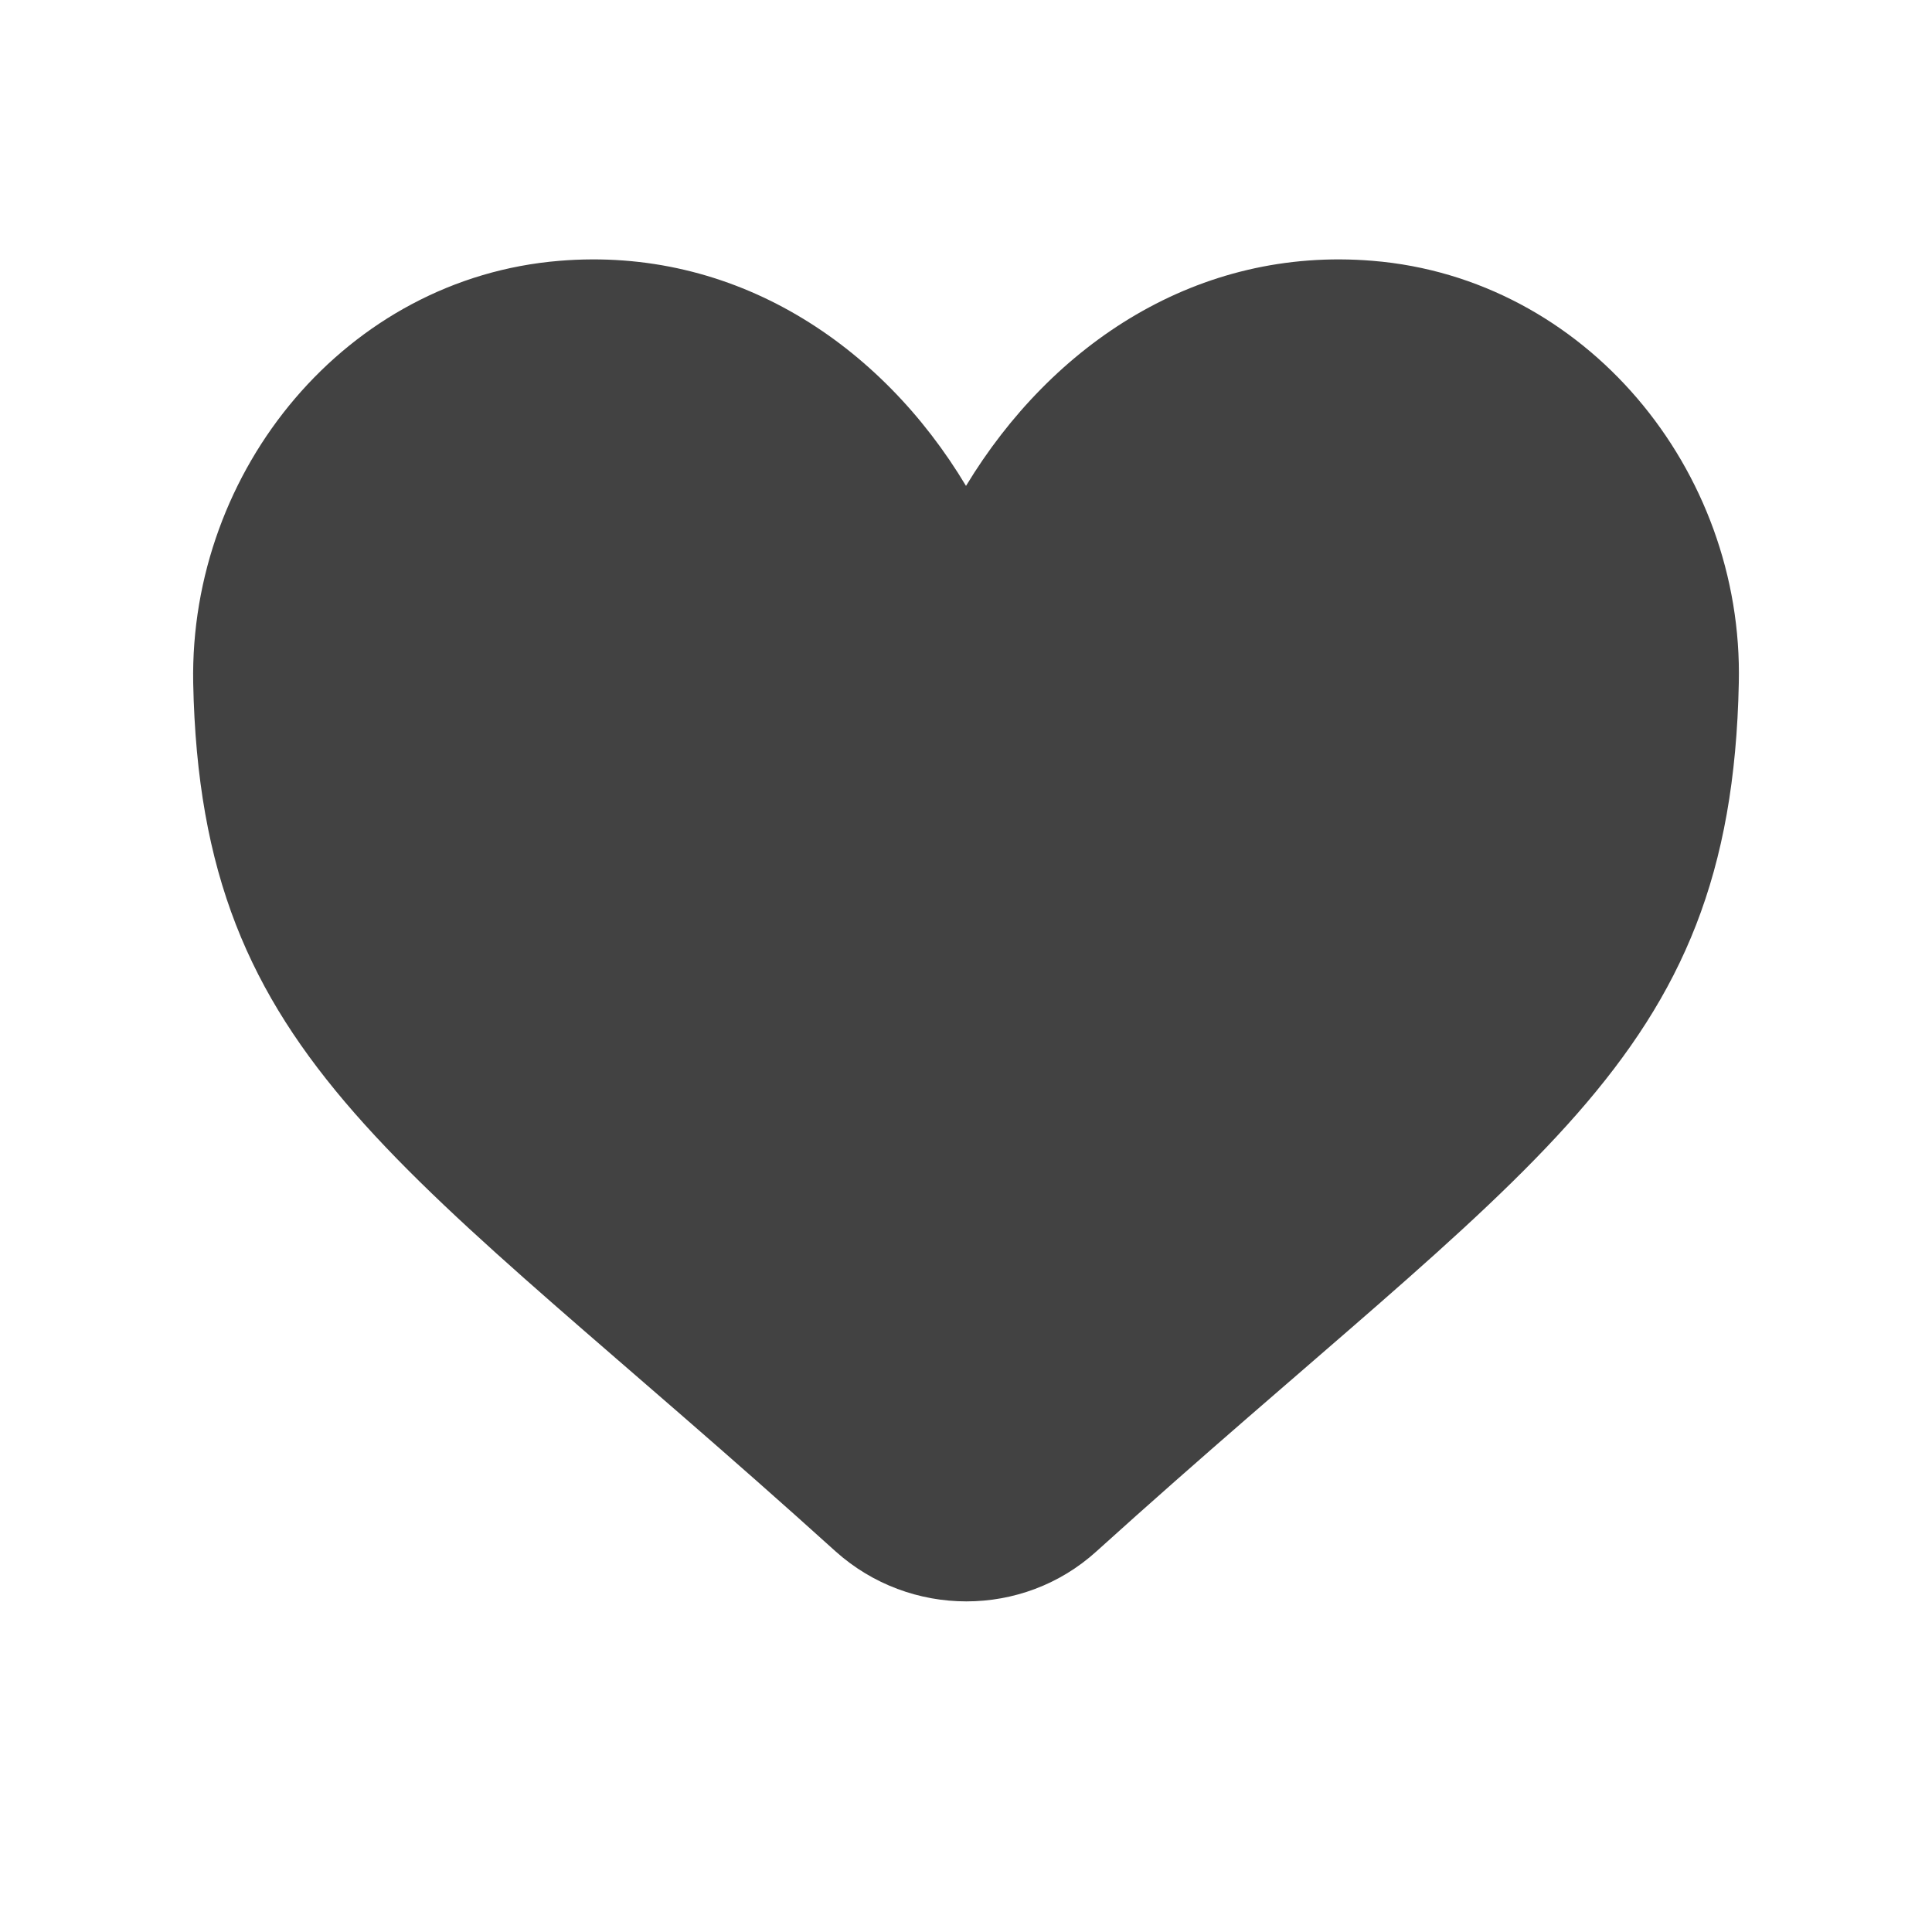
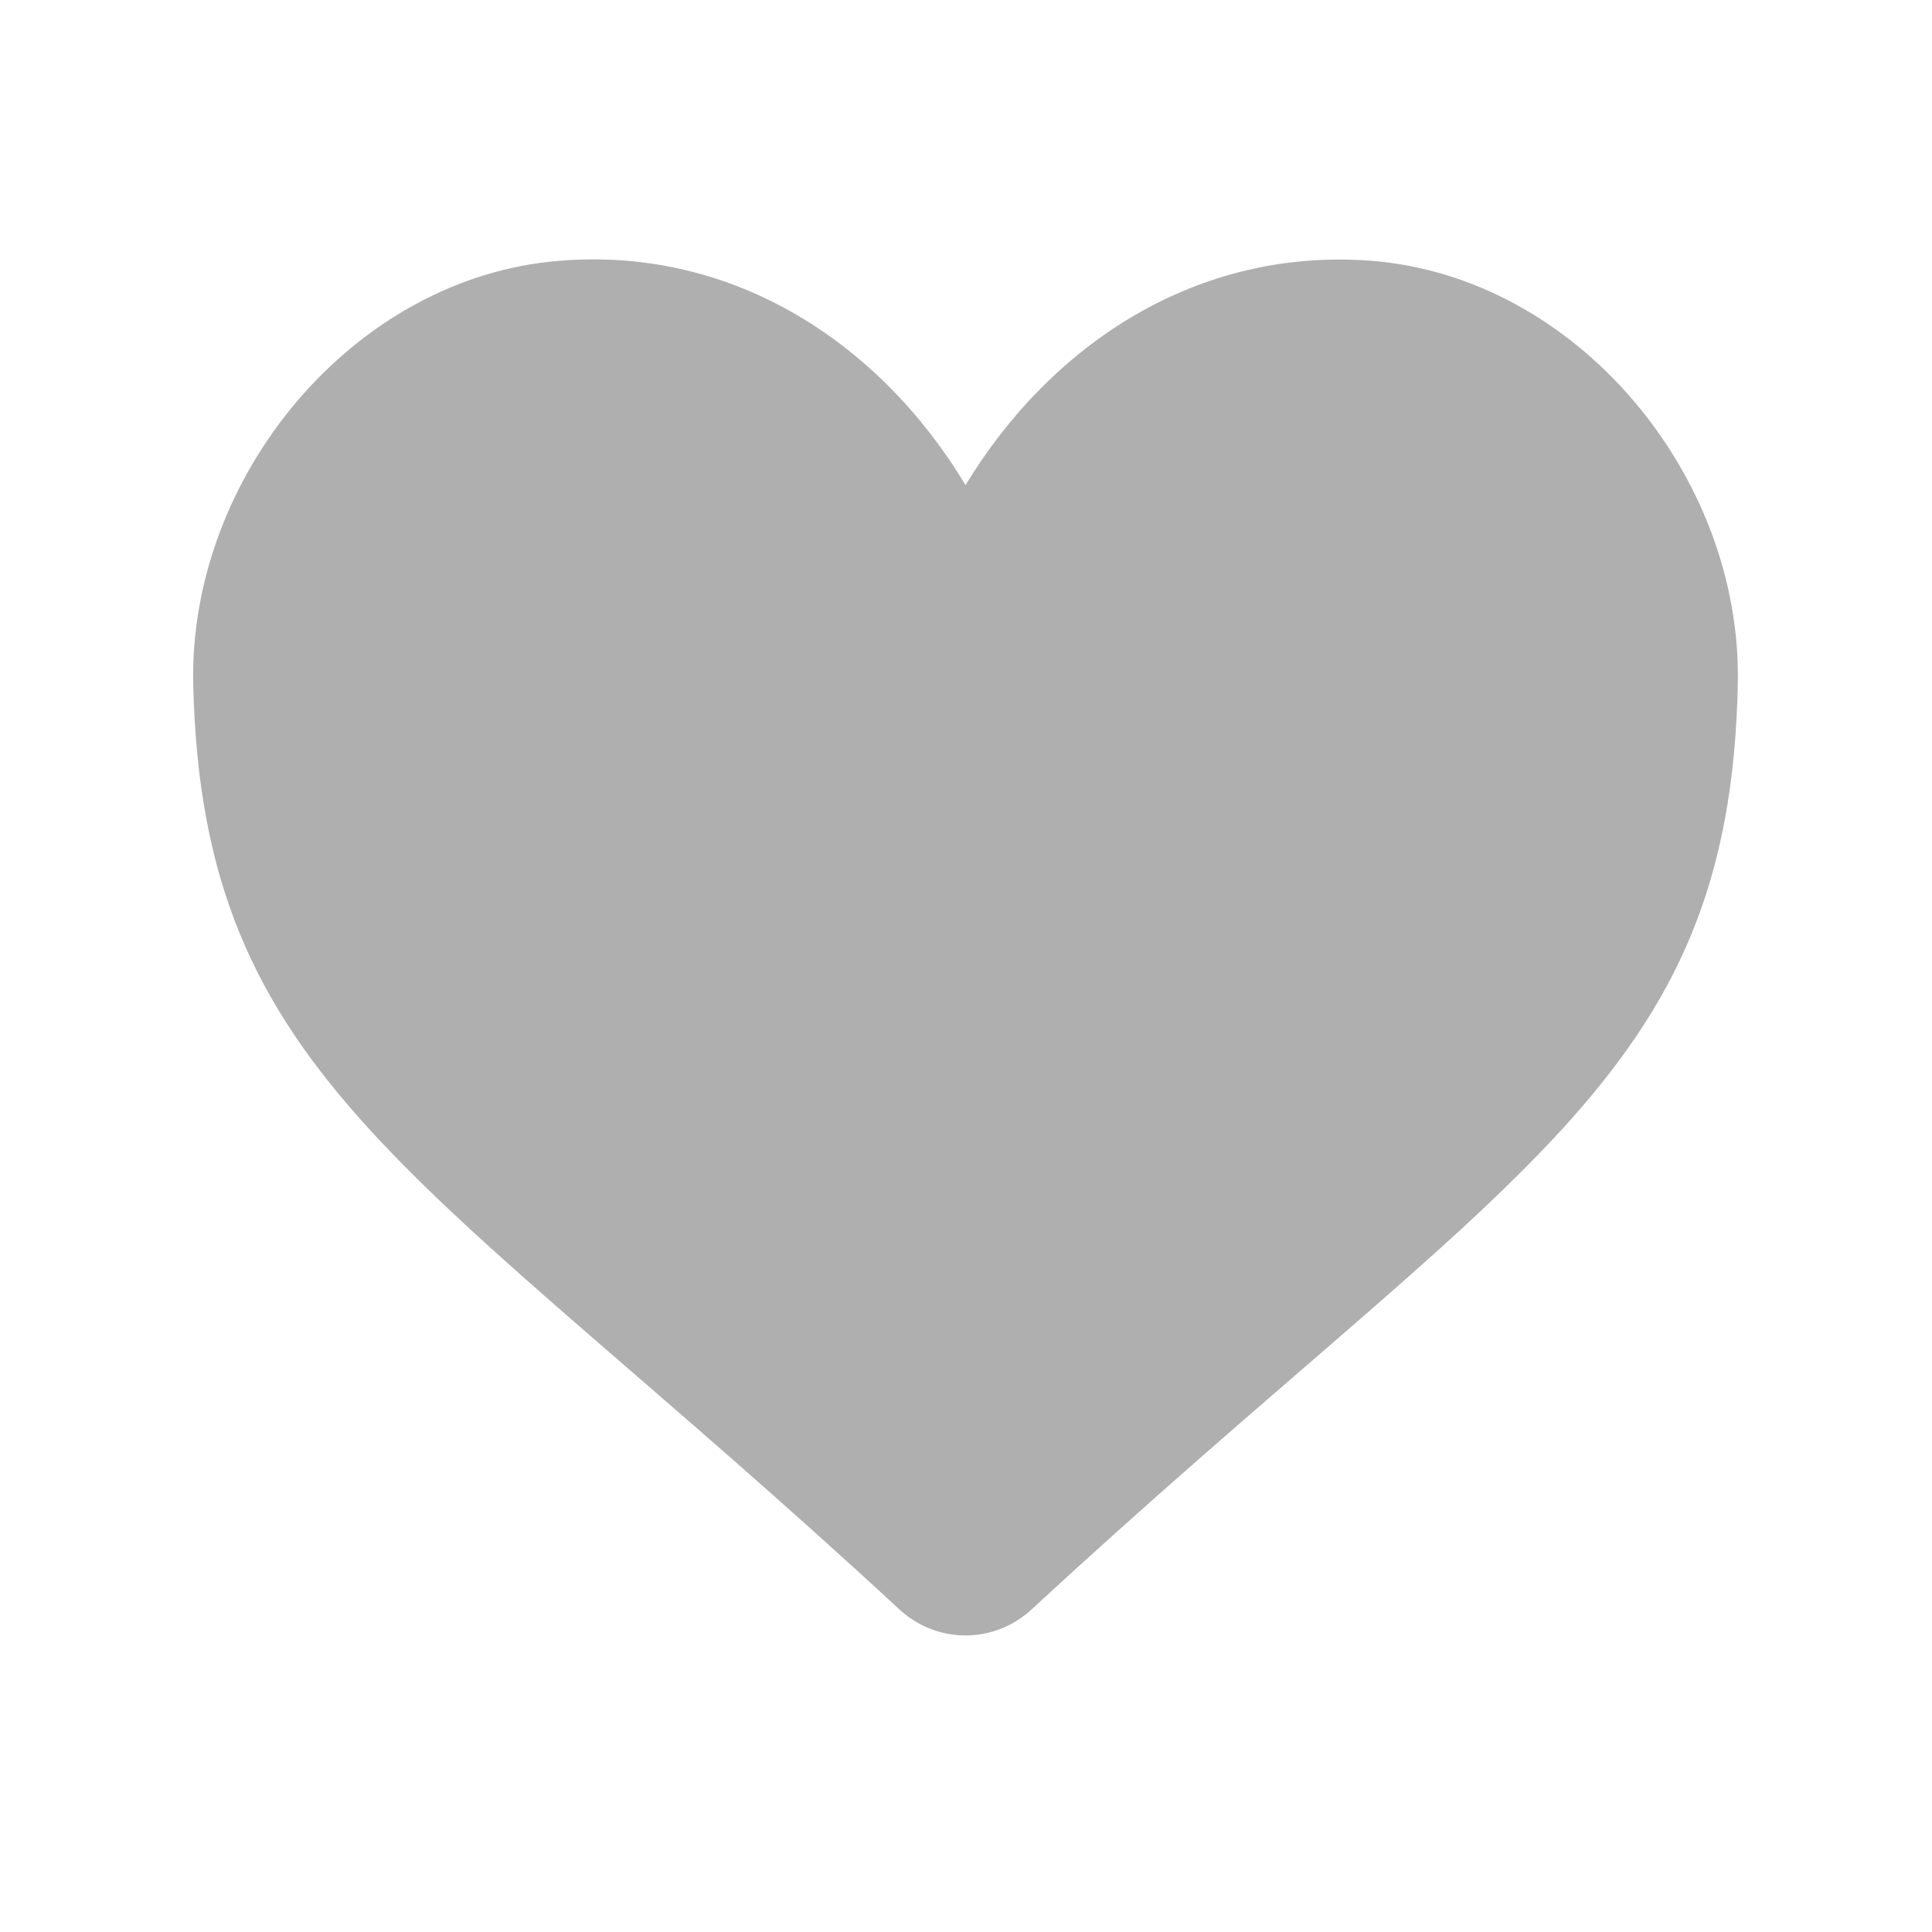
- <svg xmlns="http://www.w3.org/2000/svg" id="uuid-baf26e11-53f2-4045-bd2e-966a1d2d3991" data-name="레이어 1" viewBox="0 0 20 20">
+ <svg xmlns="http://www.w3.org/2000/svg" id="uuid-fb927795-095d-4272-a191-257ddc6d532d" data-name="레이어 1" viewBox="0 0 20 20">
  <defs>
    <style>
-       .uuid-316aa64e-c104-4213-a4f4-1db960573aeb {
-         fill: #424242;
+       .uuid-0f65bba0-0f81-47a4-9219-9be9d8fa829c {
+         fill: #afafaf;
        stroke-width: 0px;
      }
    </style>
  </defs>
-   <g id="uuid-86b2c3e4-504b-4874-9599-c6c8b8c7b0c0" data-name="path4">
-     <path class="uuid-316aa64e-c104-4213-a4f4-1db960573aeb" d="M10,5.03c-.88-1.47-2.4-2.48-4.21-2.33-2.2.18-3.83,2.16-3.79,4.37.08,3.95,2.16,4.93,6.65,8.99.77.69,1.94.69,2.7,0,4.48-4.05,6.57-5.03,6.65-8.99.05-2.21-1.59-4.19-3.79-4.37-1.81-.15-3.32.86-4.21,2.33Z" />
+   <g id="uuid-3afd685c-df2b-4d63-b197-8ea49cf0bc00" data-name="path4">
+     <path class="uuid-0f65bba0-0f81-47a4-9219-9be9d8fa829c" d="M10,5.03c-.88-1.47-2.4-2.48-4.21-2.33-2.13.17-3.83,2.23-3.79,4.37.09,4.14,2.37,5.02,7.31,9.59.39.36.98.36,1.37,0,4.94-4.57,7.23-5.45,7.31-9.59.04-2.14-1.66-4.2-3.79-4.37-1.81-.14-3.32.86-4.21,2.33Z" />
  </g>
</svg>
